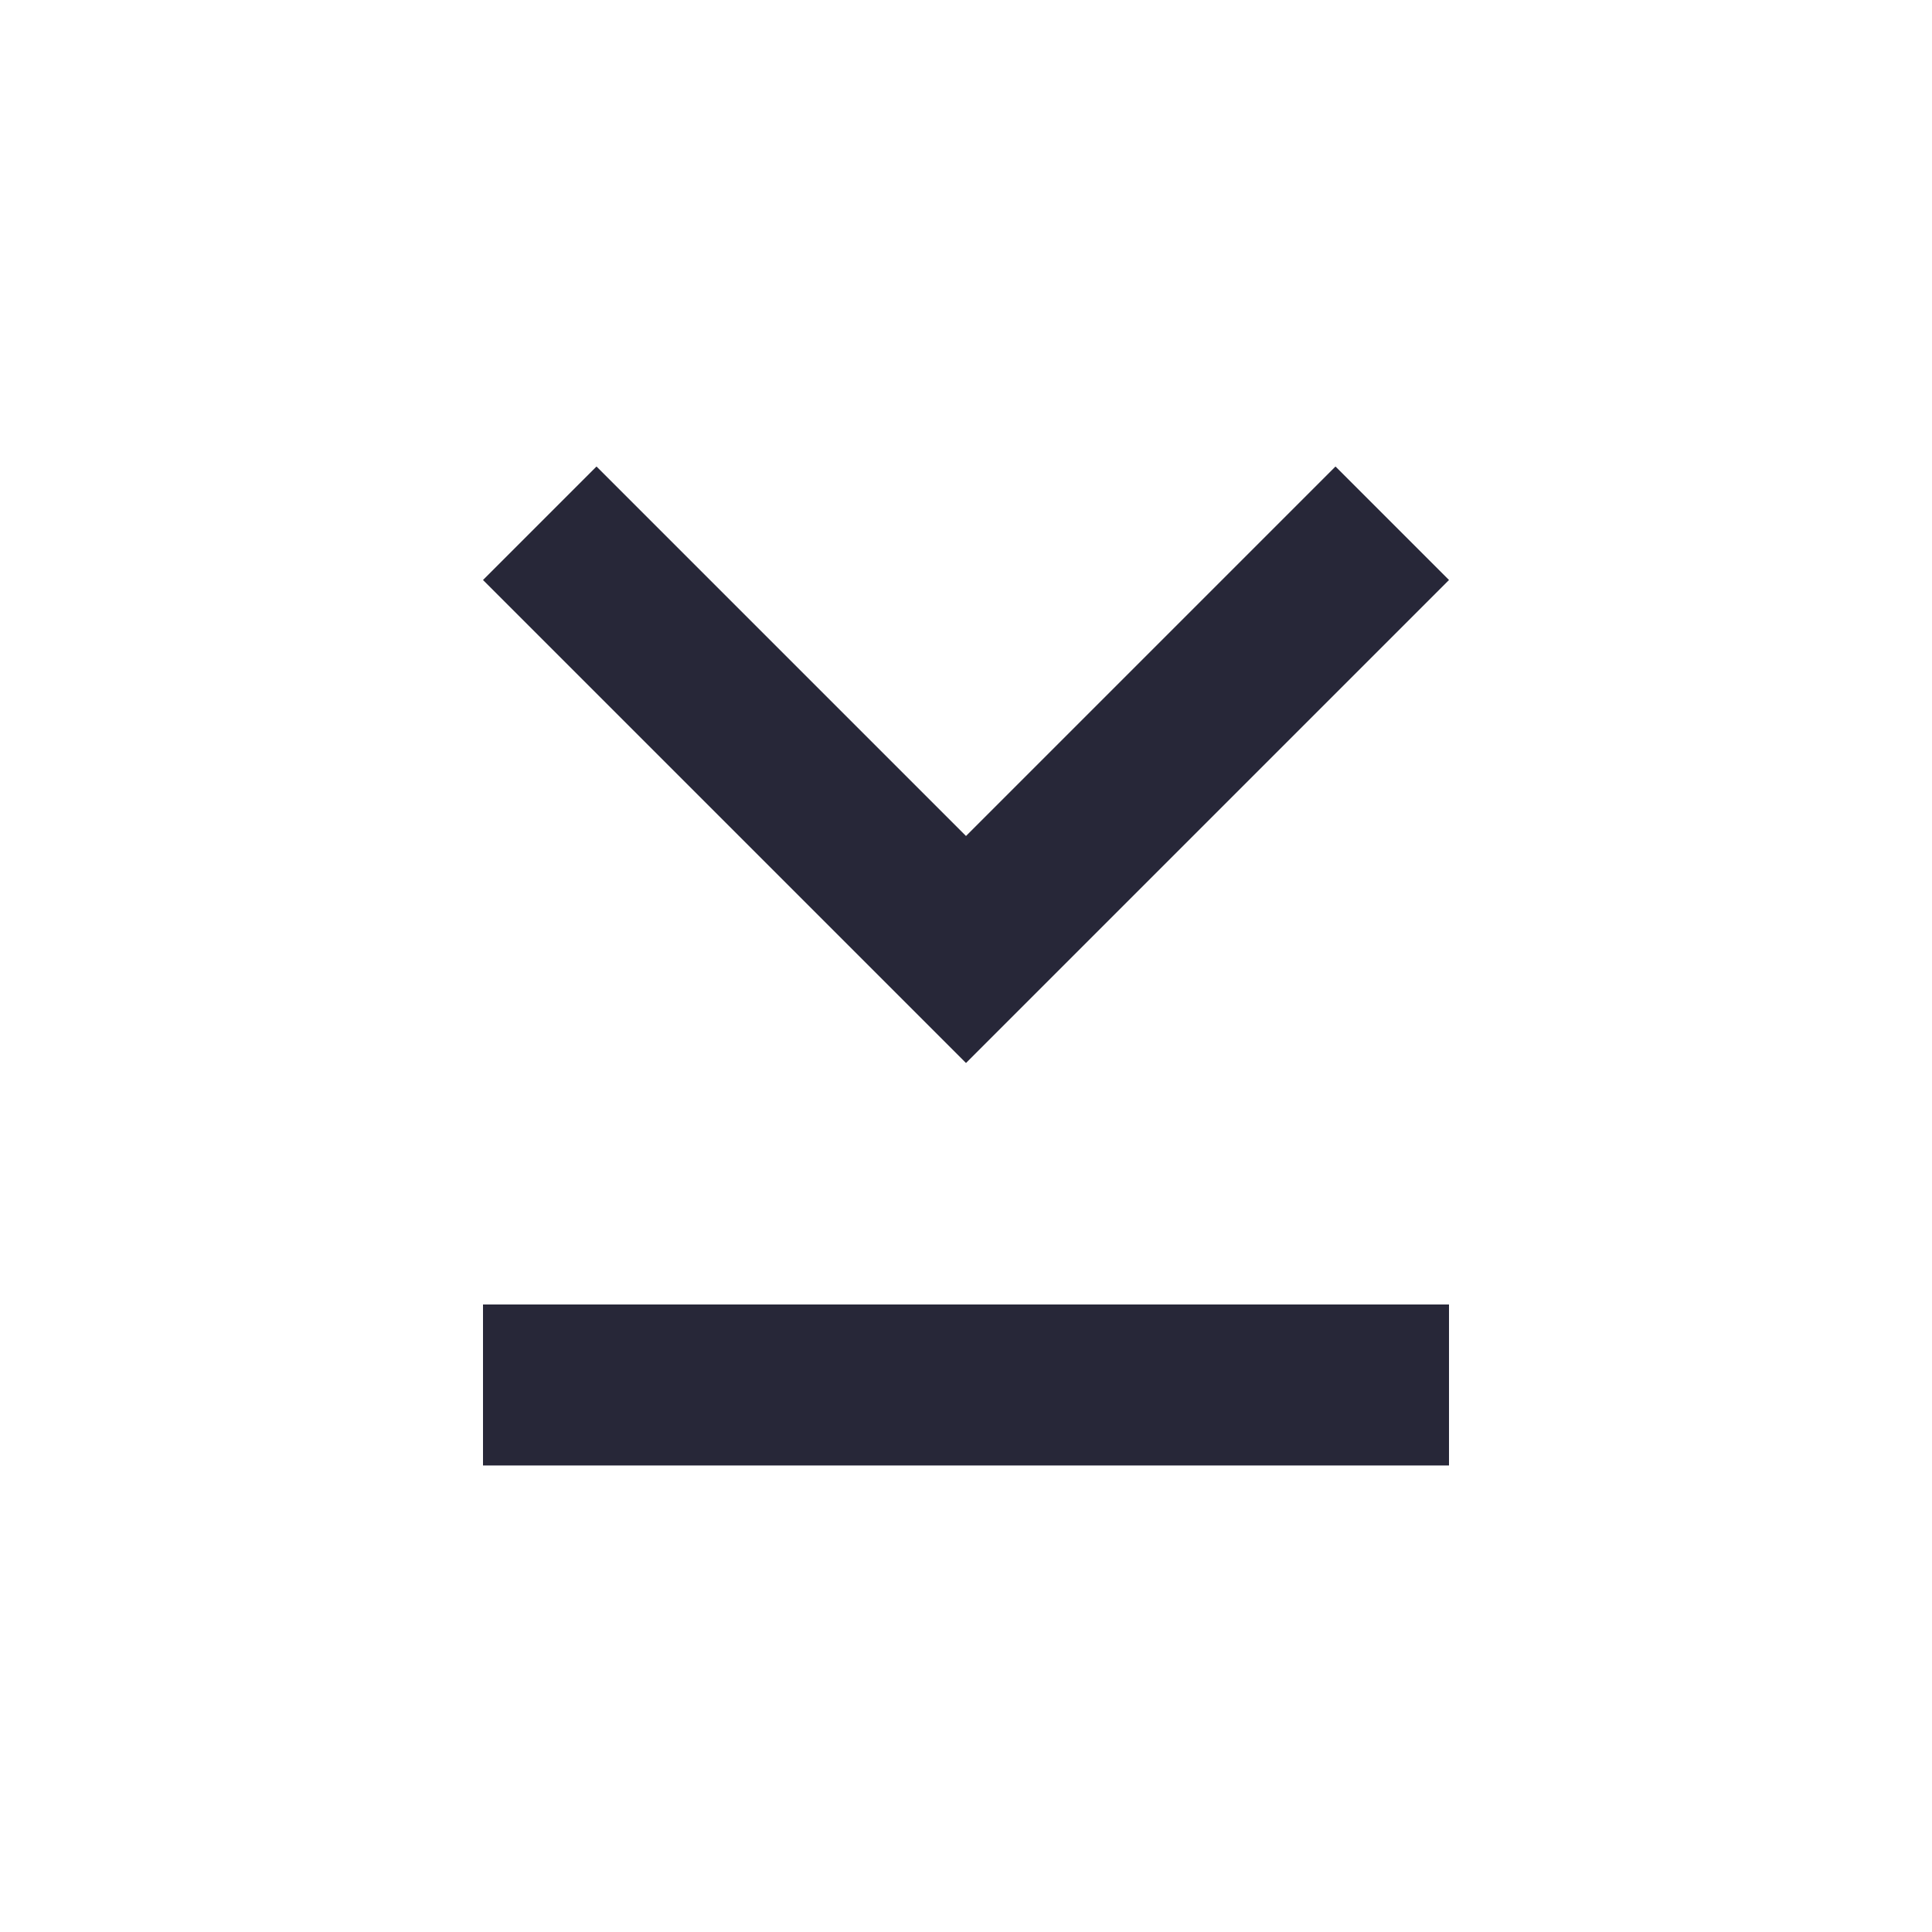
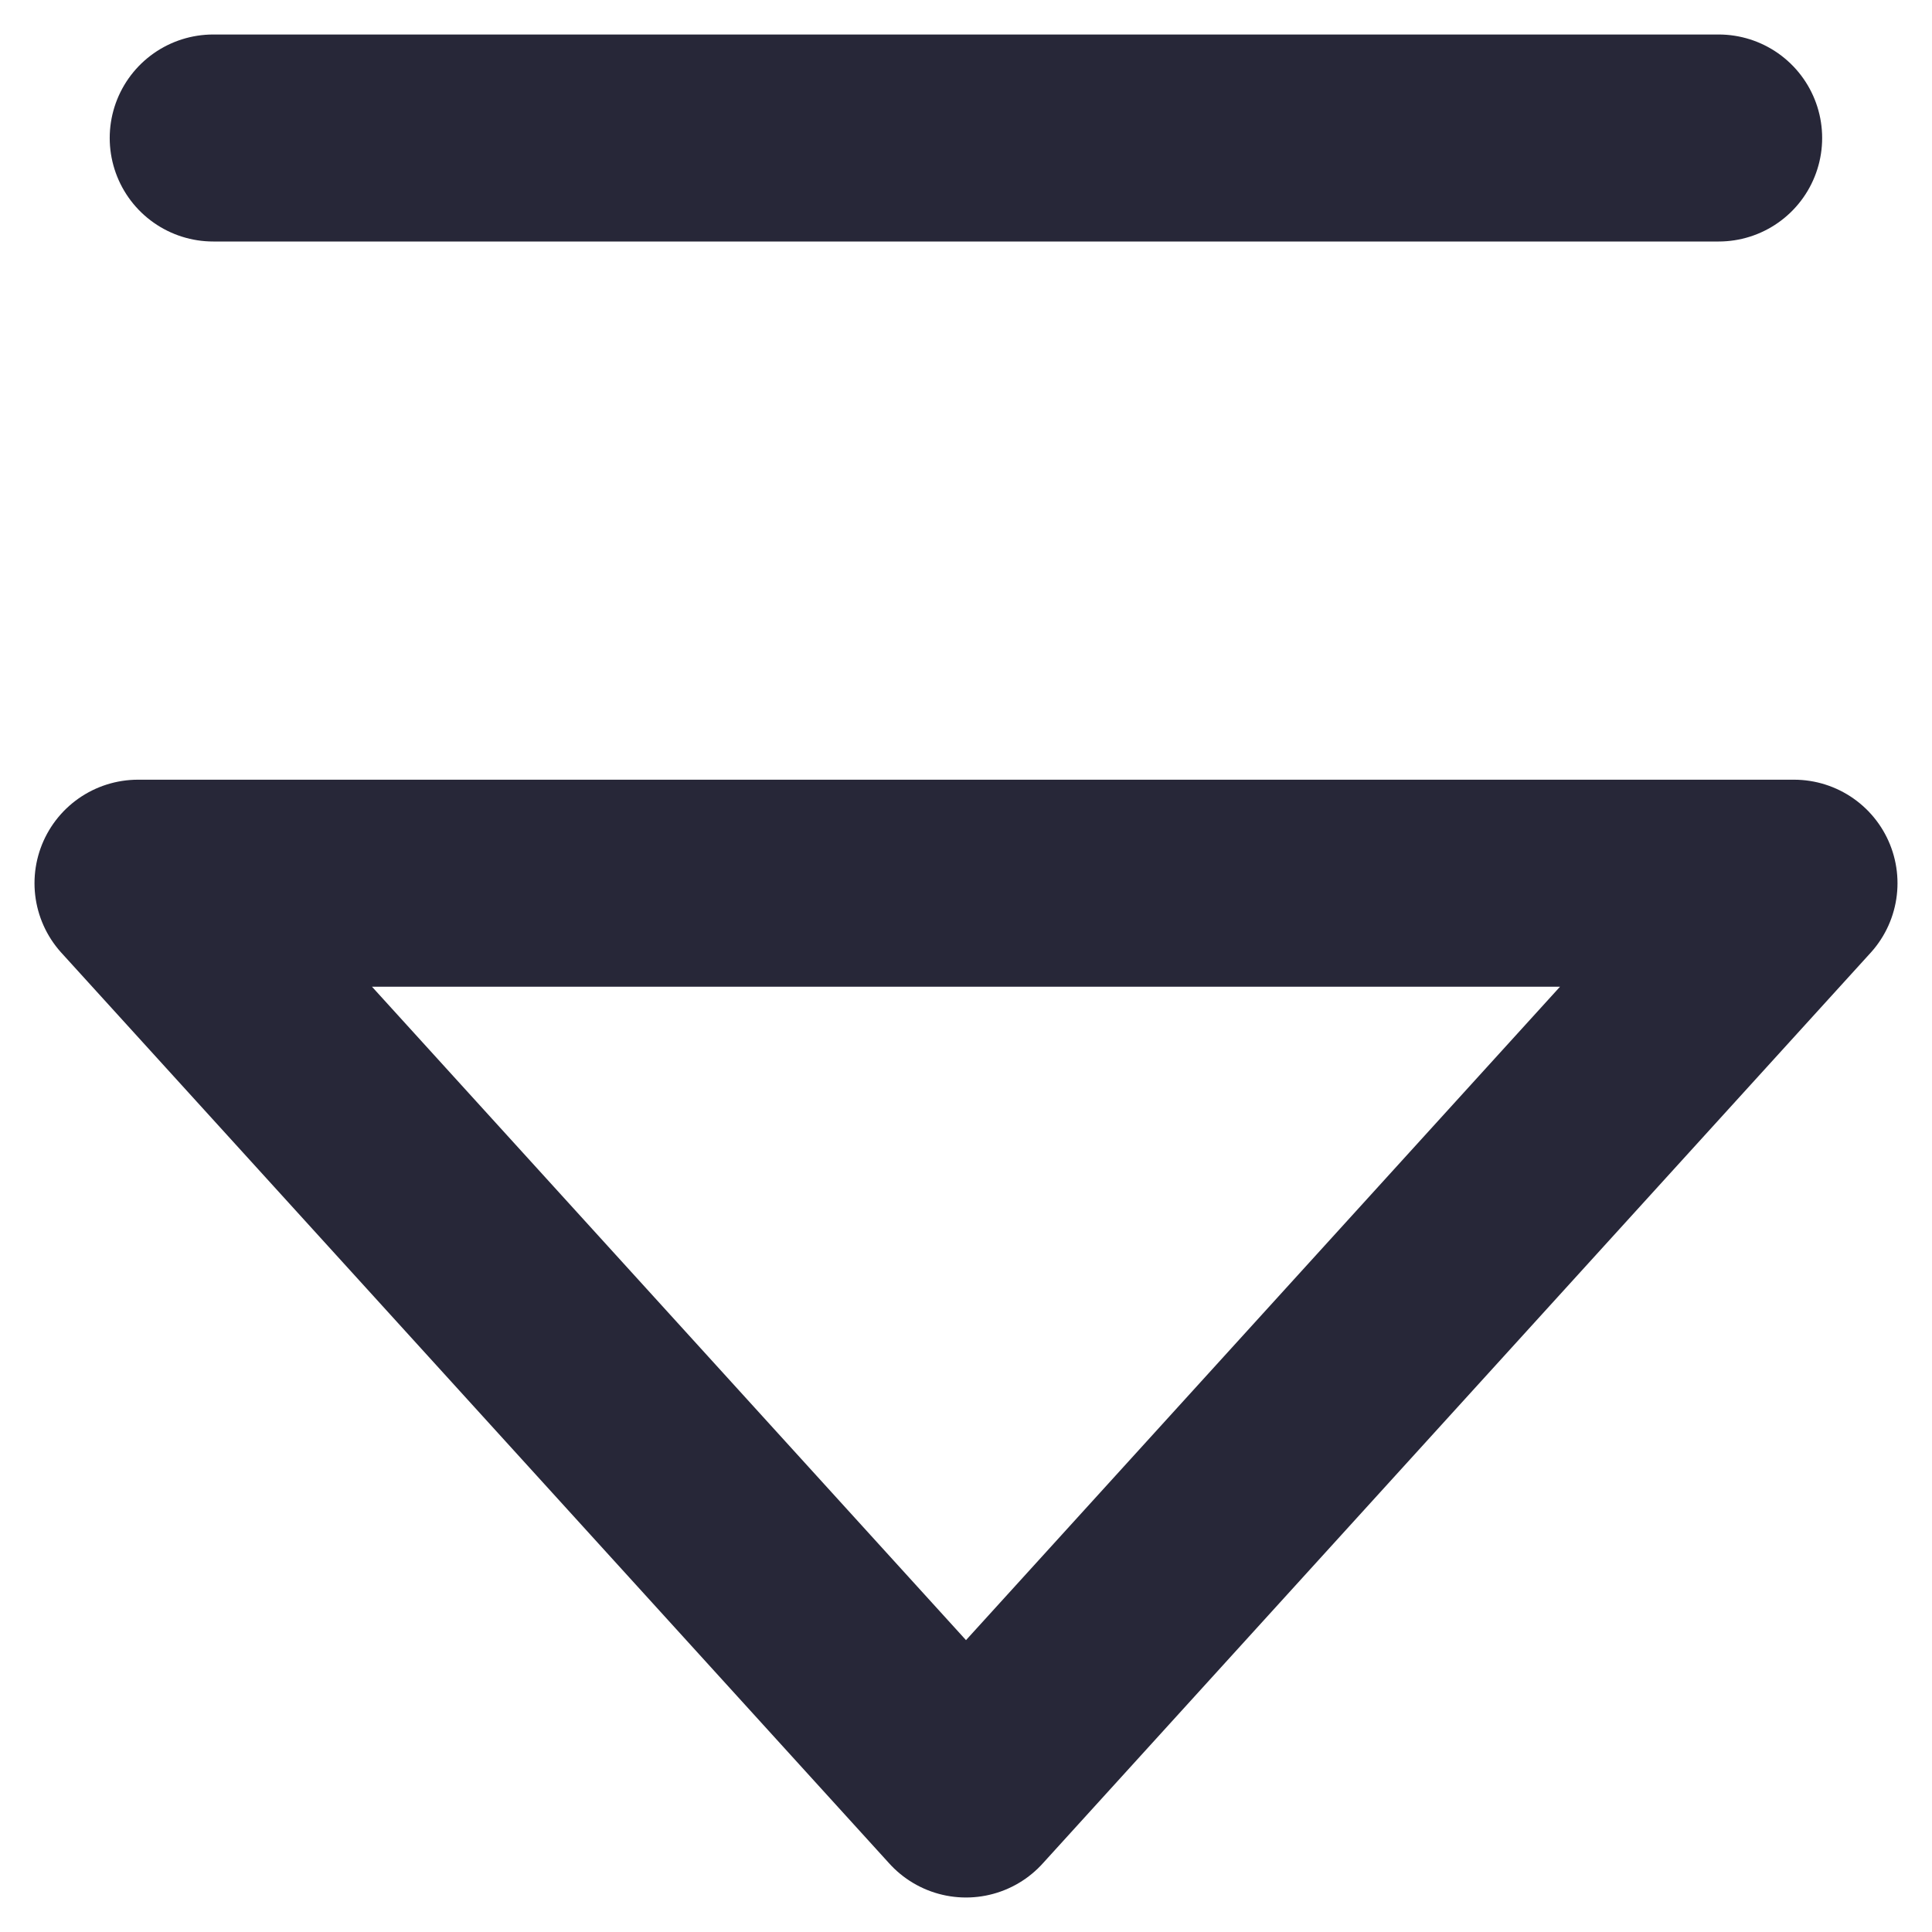
- <svg xmlns="http://www.w3.org/2000/svg" width="24" height="24" viewBox="0 0 24 24" fill="none">
-   <path fill-rule="evenodd" clip-rule="evenodd" d="M6 16.205L6 18.205L18 18.205L18 16.205L6 16.205ZM12 10.385L16.59 5.795L18 7.205L12 13.205L6 7.205L7.41 5.795L12 10.385Z" fill="#272738" />
+ <svg xmlns="http://www.w3.org/2000/svg" width="14" height="14" viewBox="0 0 14 14" fill="none">
+   <path d="M7 13L13 6.4L1 6.4L7 13Z" stroke="#272738" stroke-width="1.5" stroke-linecap="round" stroke-linejoin="round" />
+   <path d="M12.454 1L1.545 1" stroke="#272738" stroke-width="1.5" stroke-linecap="round" stroke-linejoin="round" />
</svg>
